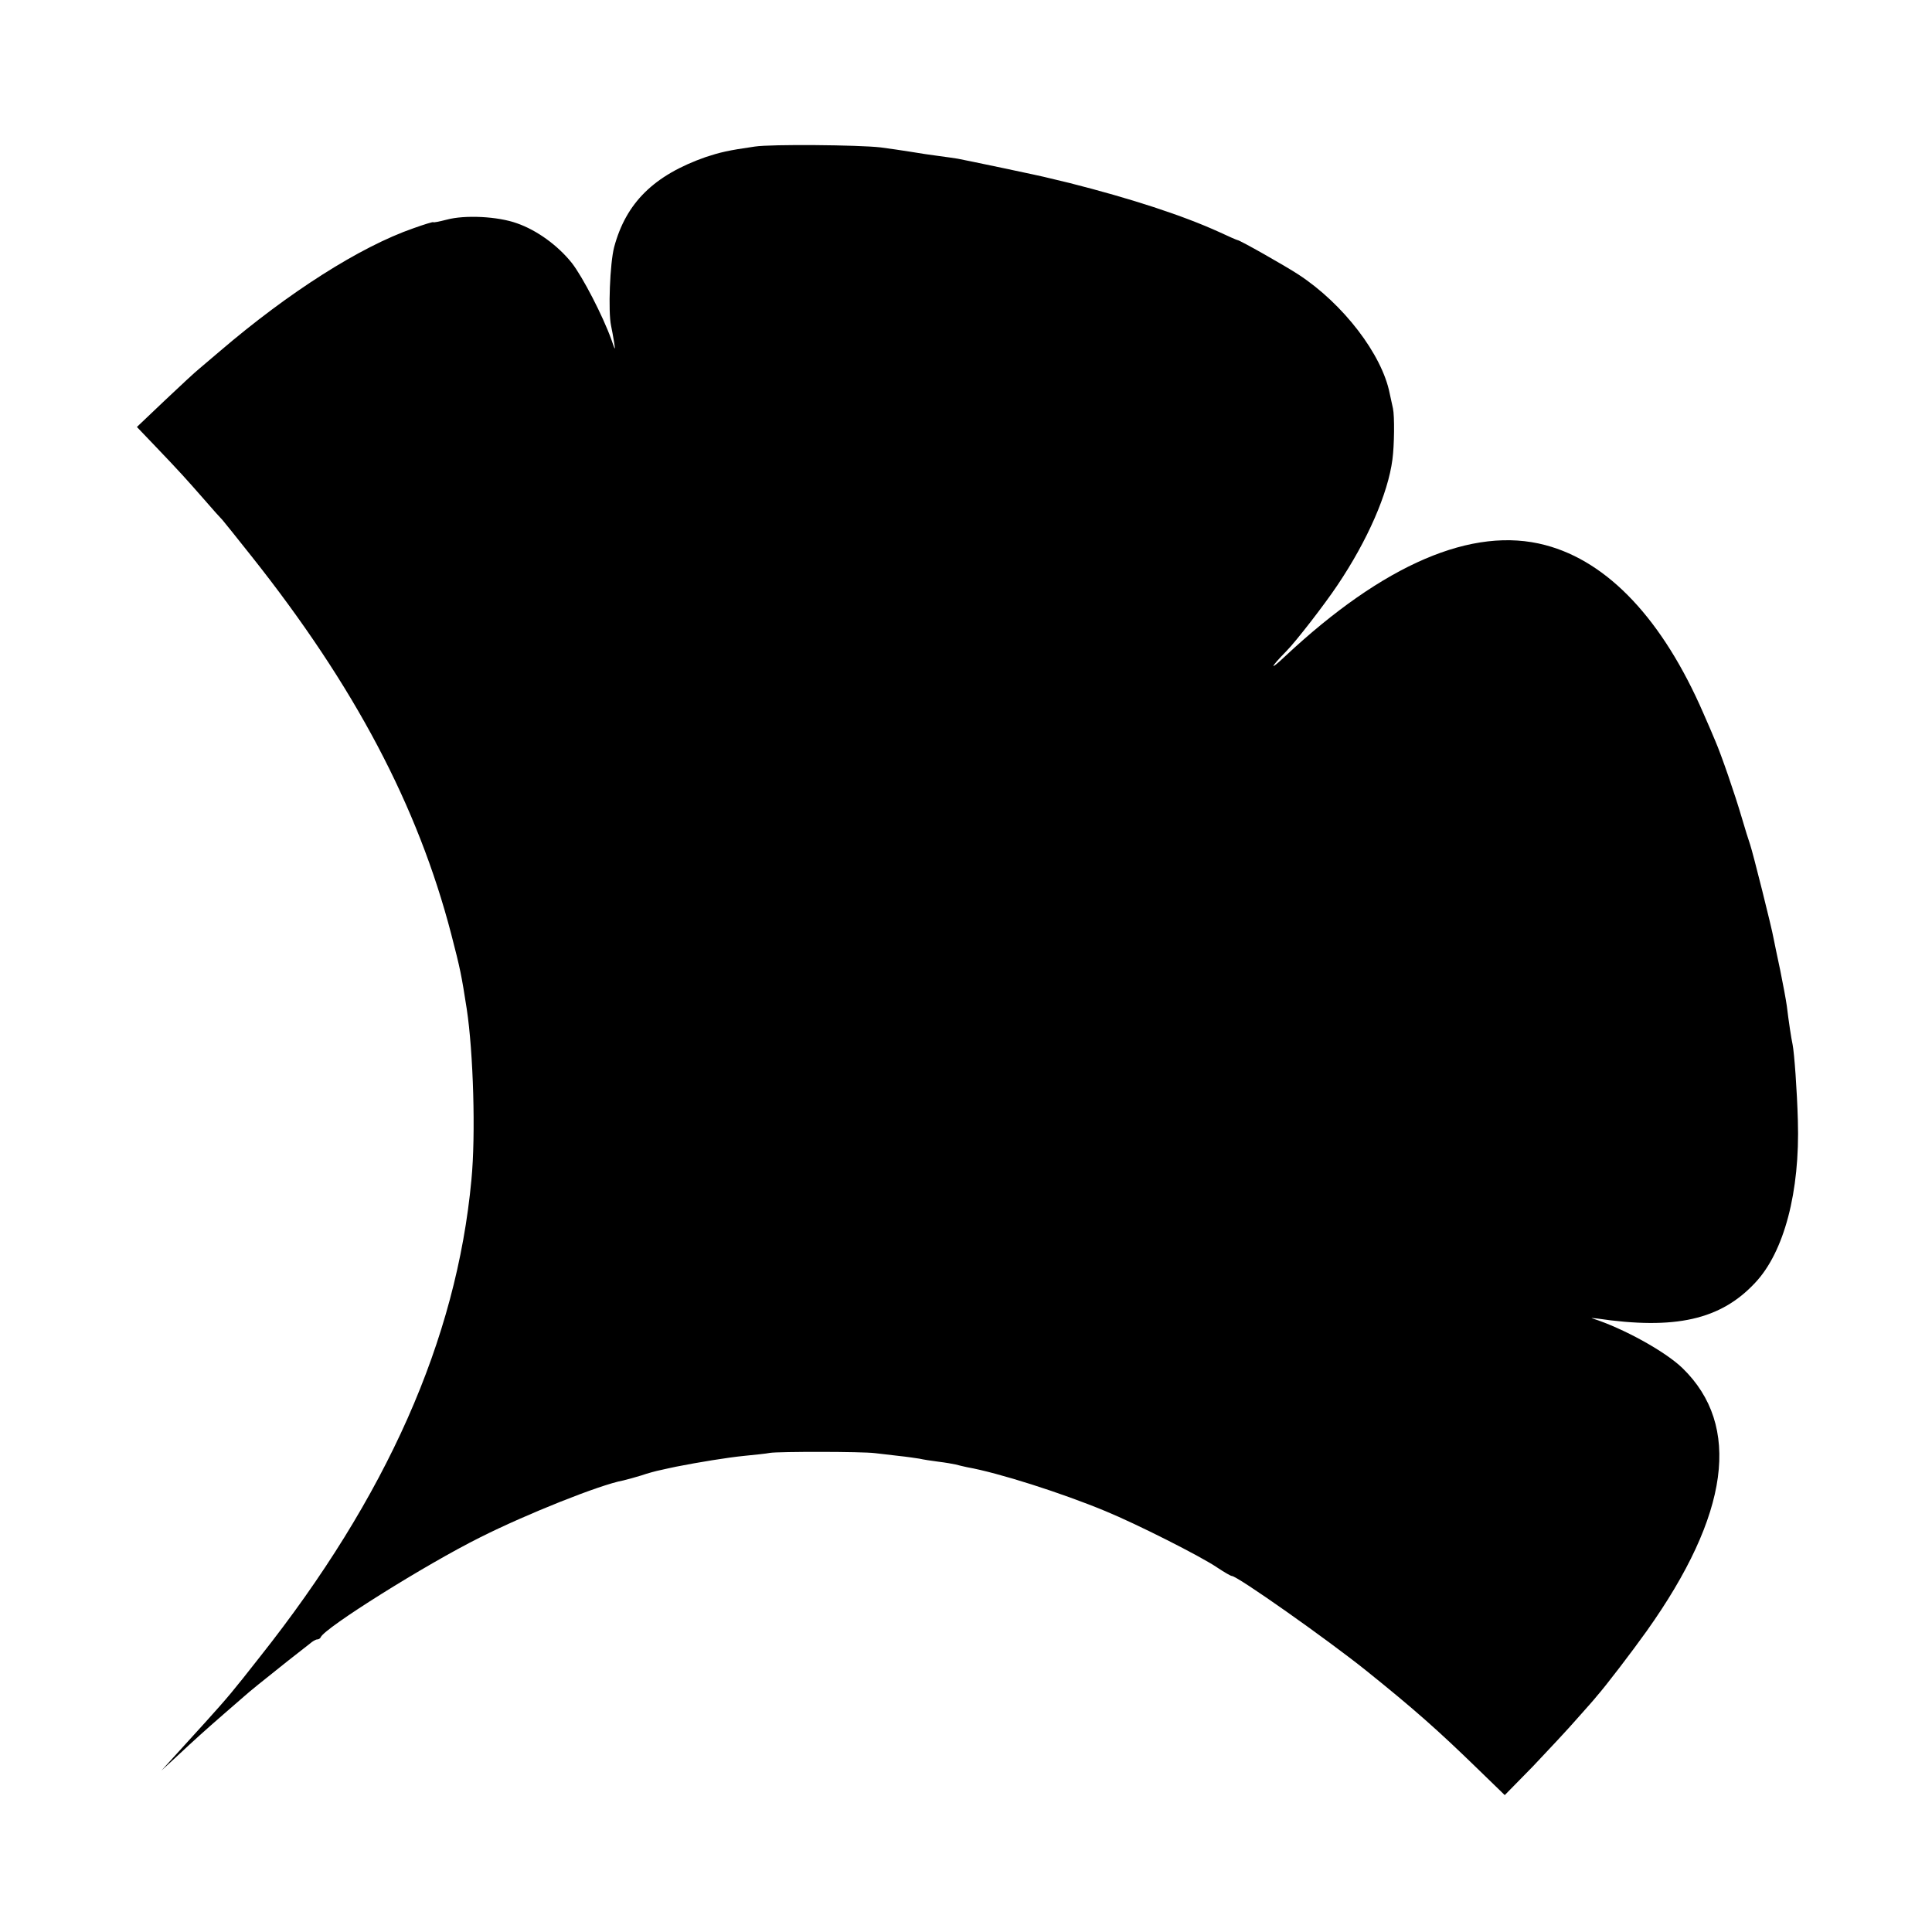
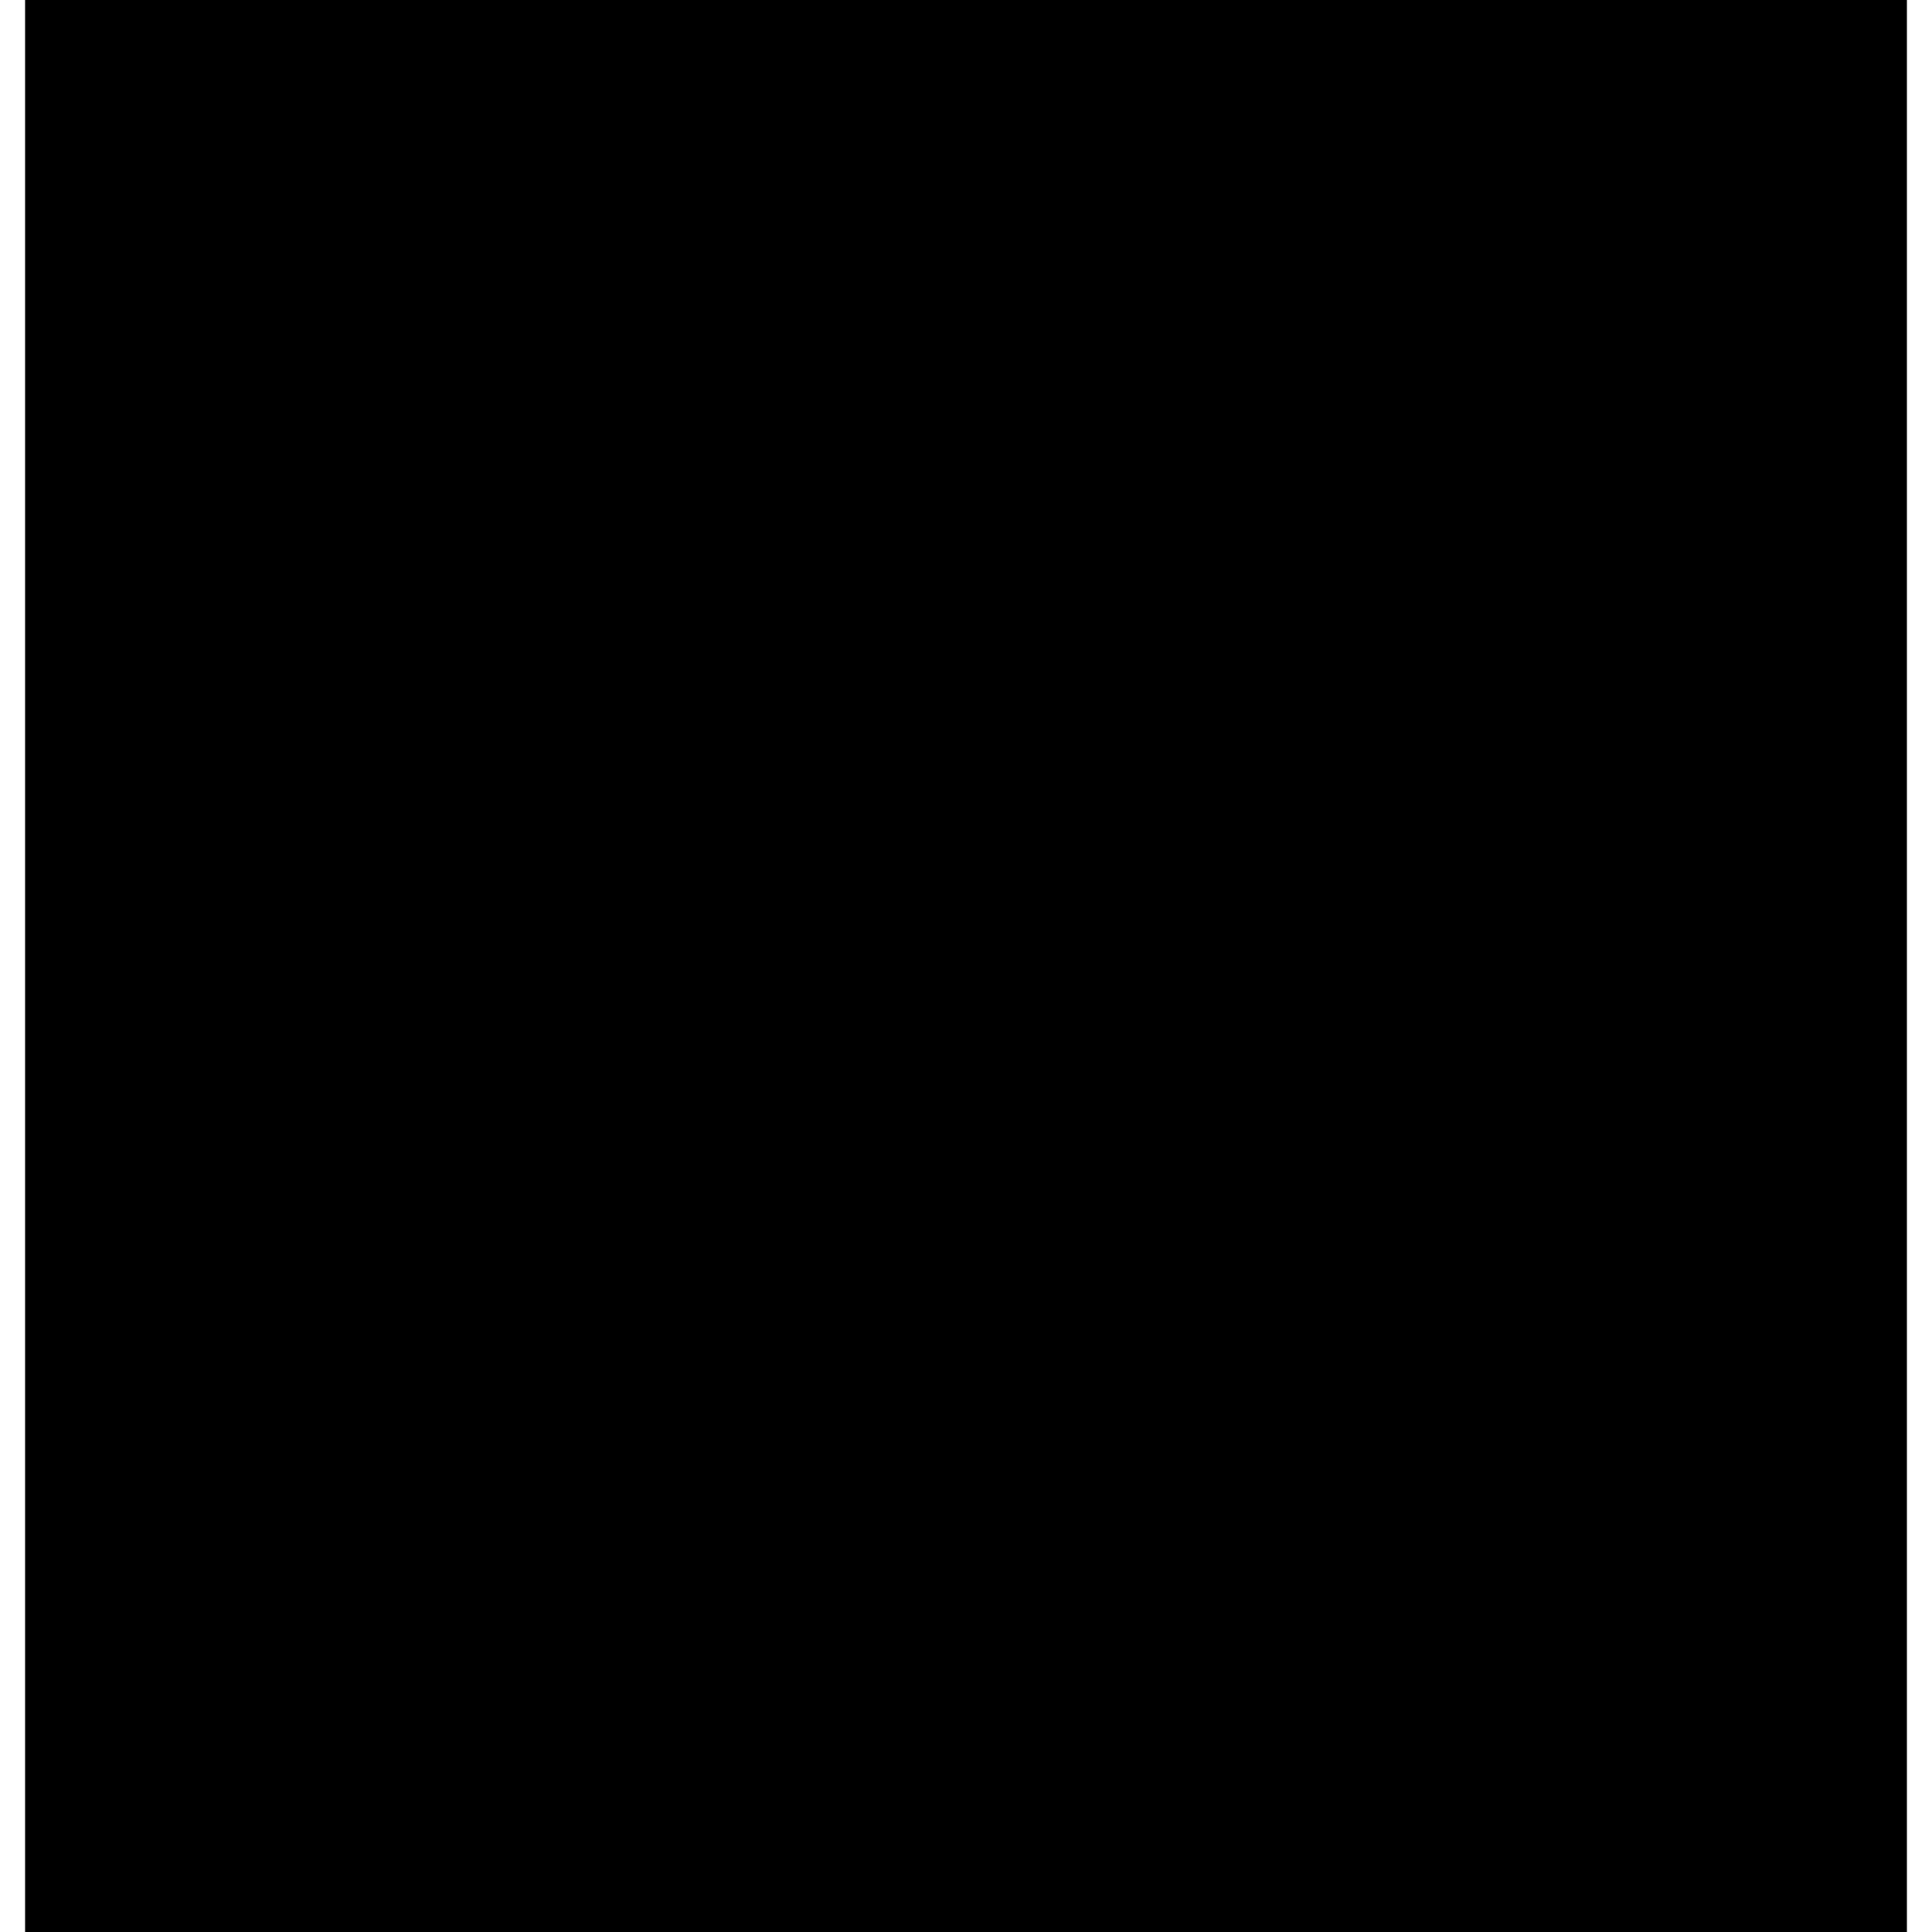
- <svg xmlns="http://www.w3.org/2000/svg" version="1.0" width="700pt" height="700pt" viewBox="0 0 700 700" preserveAspectRatio="xMidYMid meet">
-   <g transform="translate(0,700) scale(0.1,-0.1)" fill="#000000" stroke="none">
-     <path d="M2735 6469 c-98 -14 -126 -21 -178 -38 -188 -66 -289 -166 -332 -327 -15 -58 -22 -232 -11 -284 3 -14 8 -41 11 -60 5 -32 4 -31 -10 10 -31 86 -104 227 -143 277 -51 64 -127 119 -199 144 -69 25 -189 31 -255 13 -27 -7 -48 -11 -48 -9 0 2 -33 -8 -72 -22 -193 -67 -452 -232 -702 -446 -27 -23 -60 -51 -73 -62 -14 -11 -70 -63 -126 -116 l-101 -96 66 -69 c90 -94 114 -121 178 -194 30 -35 60 -68 66 -74 5 -6 53 -65 105 -131 374 -471 603 -905 724 -1370 33 -127 37 -148 56 -270 24 -157 33 -457 17 -620 -54 -579 -307 -1149 -767 -1729 -98 -125 -114 -144 -196 -235 -54 -59 -60 -66 -120 -132 l-40 -44 50 46 c76 71 104 96 175 158 36 31 70 61 76 66 14 13 72 60 154 125 36 28 73 57 83 65 9 8 21 15 26 15 5 0 11 3 13 8 14 34 381 264 578 362 167 84 435 191 518 206 13 3 42 11 65 18 23 8 56 17 72 20 17 4 41 9 55 12 81 16 185 33 245 39 39 4 81 8 95 11 32 5 334 5 380 -1 19 -2 58 -7 86 -10 29 -3 62 -8 75 -10 13 -3 44 -8 69 -11 25 -3 53 -8 62 -10 10 -3 29 -7 42 -10 113 -20 342 -93 501 -159 112 -46 346 -164 406 -205 24 -16 48 -30 52 -30 20 0 346 -230 487 -343 173 -139 259 -215 403 -355 l99 -96 102 104 c55 58 128 136 161 174 33 37 65 73 70 80 32 36 129 163 181 236 301 423 344 745 130 953 -63 61 -216 145 -326 180 -8 2 -1 2 15 0 284 -42 449 -5 574 129 105 111 163 330 155 588 -3 110 -13 245 -19 275 -5 23 -14 82 -21 140 -3 22 -14 81 -24 130 -11 50 -21 101 -24 115 -6 36 -75 311 -85 340 -5 14 -19 59 -31 100 -24 82 -74 227 -95 275 -7 17 -26 62 -43 100 -147 339 -345 550 -573 610 -263 70 -586 -69 -944 -404 -57 -54 -54 -41 5 19 35 35 140 171 186 240 109 162 183 332 199 455 7 51 8 158 2 185 -2 8 -7 33 -12 55 -28 141 -168 324 -330 430 -47 31 -213 125 -221 125 -2 0 -32 13 -66 29 -134 61 -322 122 -543 178 -33 8 -67 16 -75 18 -25 7 -303 65 -330 70 -14 2 -45 7 -70 10 -25 3 -70 10 -100 15 -30 5 -80 12 -110 16 -79 9 -396 12 -455 3z" />
+ <svg xmlns="http://www.w3.org/2000/svg" version="1.0" width="308pt" height="308pt" viewBox="0 0 308 308" preserveAspectRatio="xMidYMid meet">
+   <g transform="translate(0,308) scale(0.1,-0.1)" fill="#000000" stroke="none">
+     <path d="M40 1540 l0 -1540 1500 0 1500 0 0 1540 0 1540 -1500 0 -1500 0 0 -1540z" />
  </g>
</svg>
